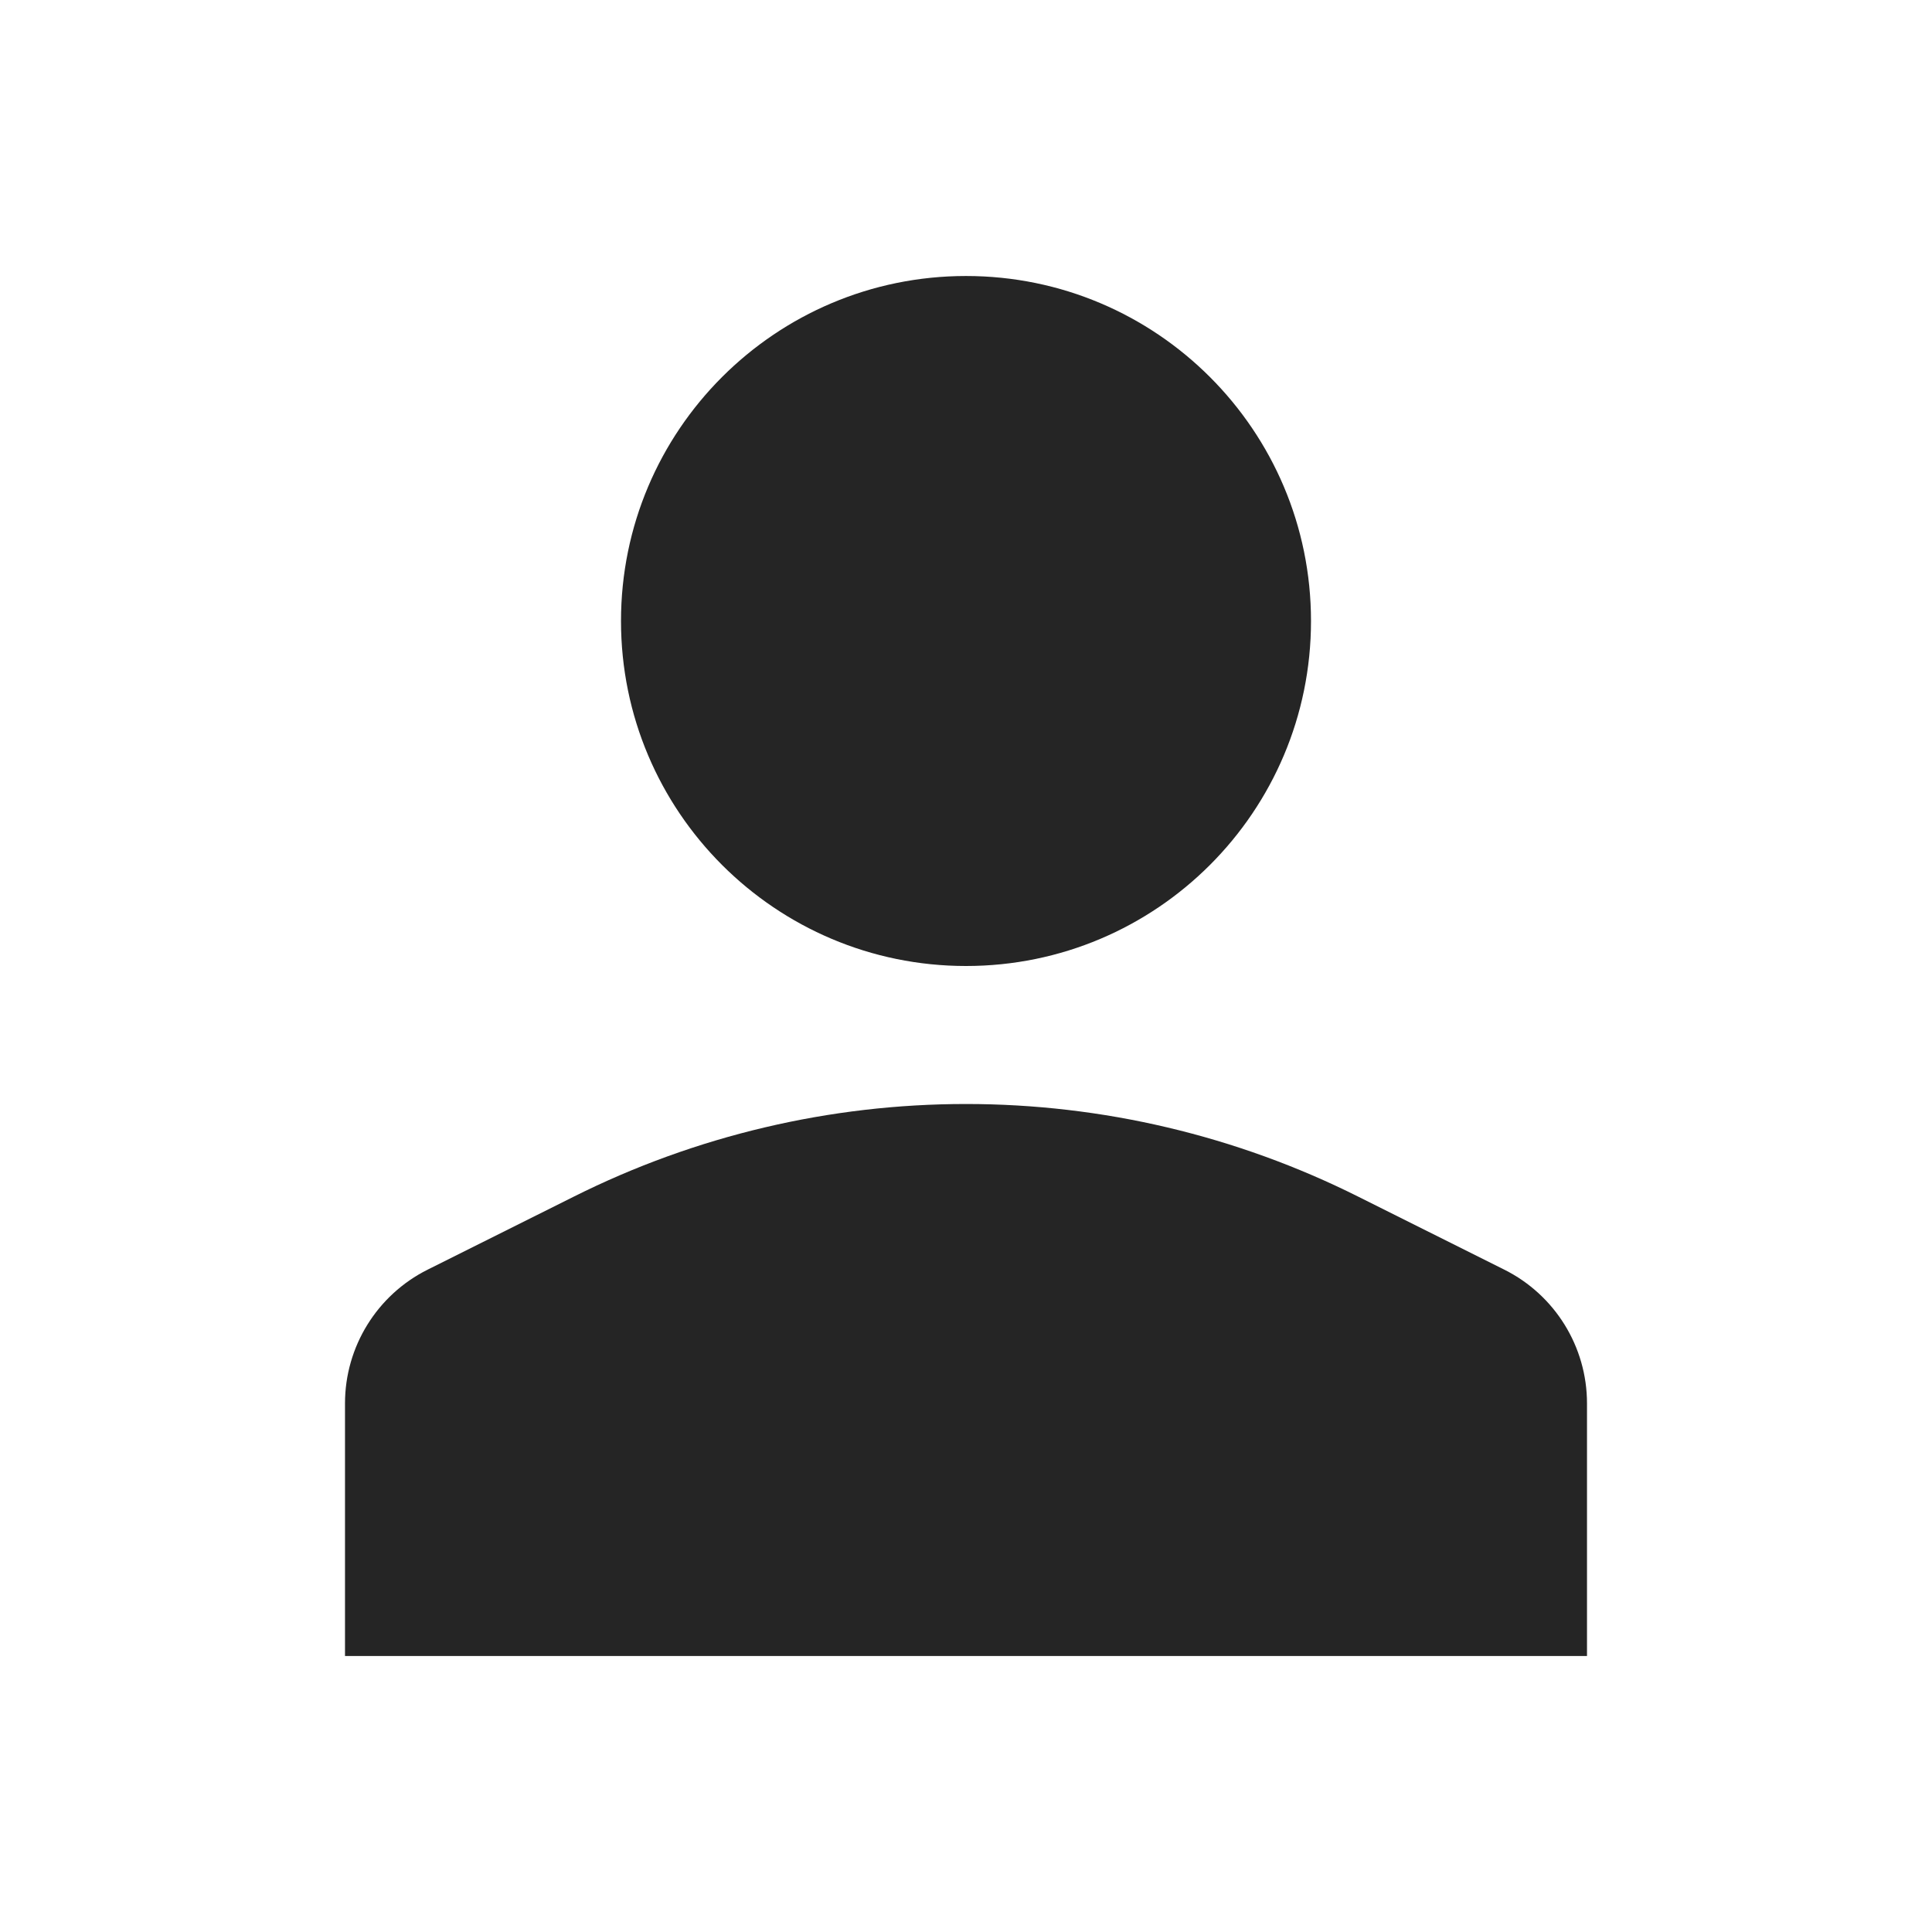
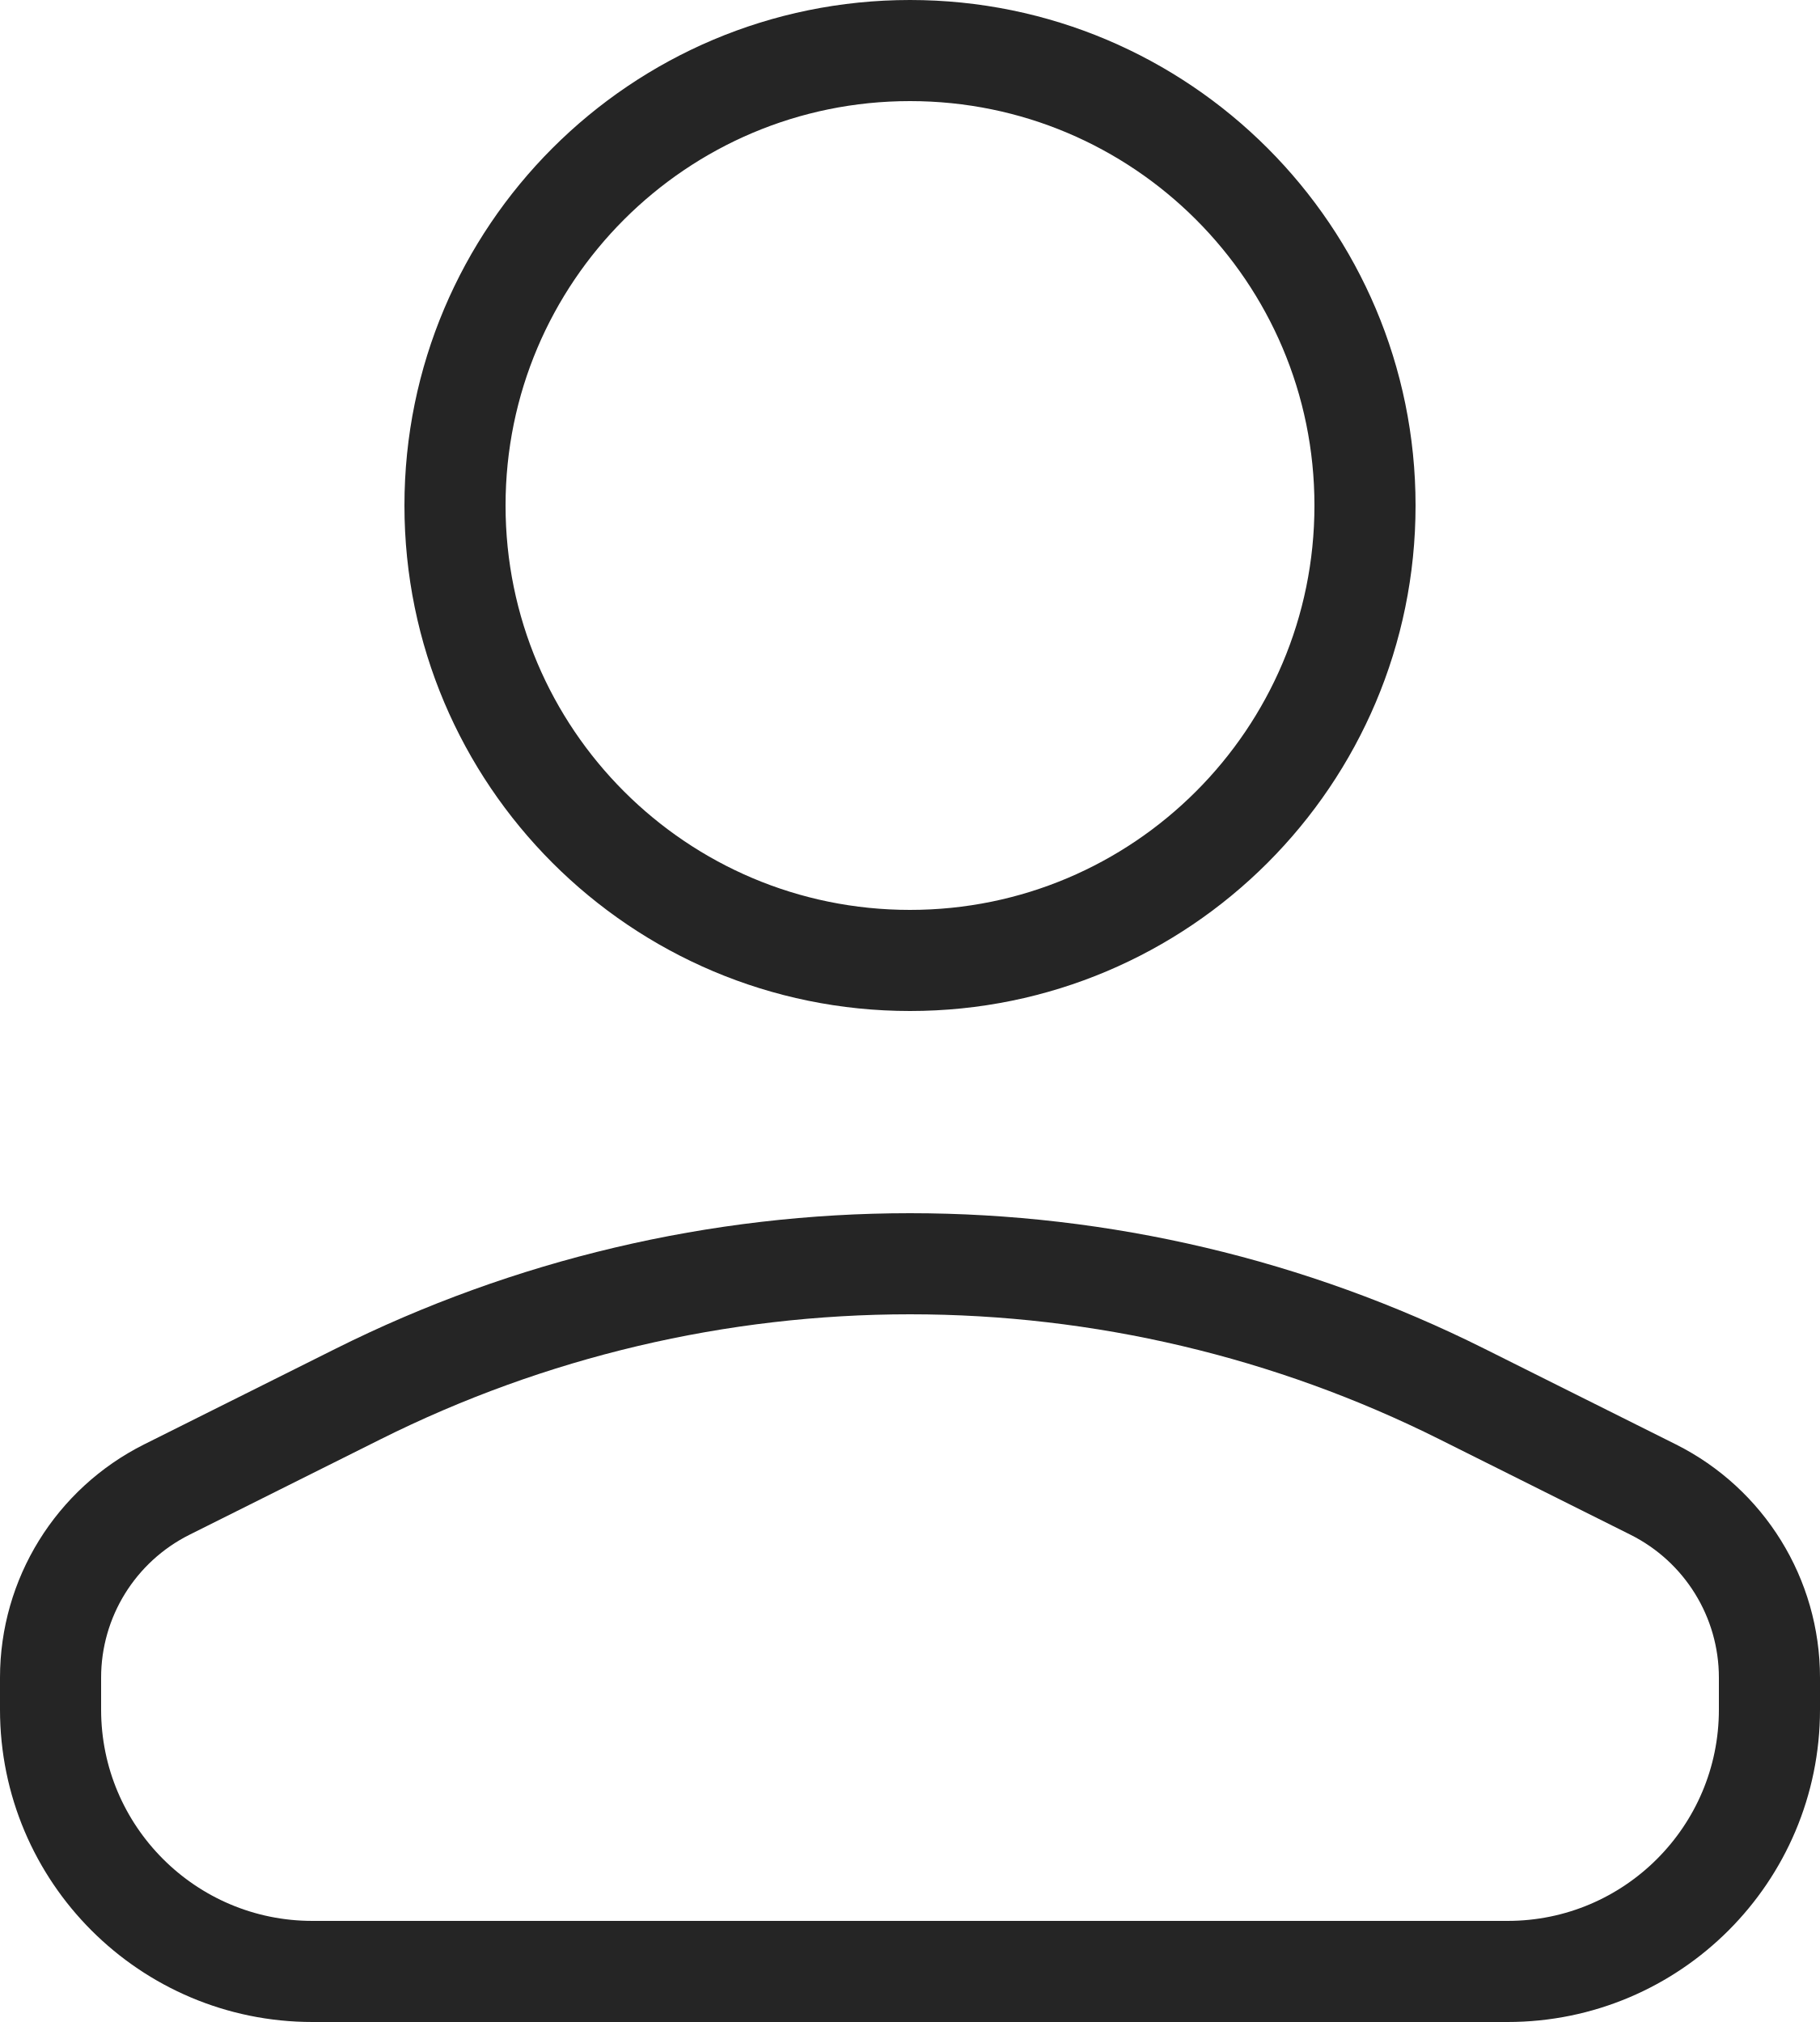
- <svg xmlns="http://www.w3.org/2000/svg" width="28" height="28" viewBox="0 0 28 28" fill="none">
-   <path d="M5 20.339C5 19.518 5.464 18.768 6.197 18.401L8.317 17.342C10.081 16.459 12.027 16 14 16C15.973 16 17.919 16.459 19.683 17.342L21.802 18.401C22.536 18.768 23 19.518 23 20.339V24H5V20.339Z" fill="#252525" />
-   <rect x="9" y="4" width="10" height="10" rx="5" fill="#252525" />
+ <svg xmlns="http://www.w3.org/2000/svg" width="18" height="20" viewBox="0 0 18 20" fill="none">
+   <path d="M17.5 16.594V16.91C17.5 18.34 16.34 19.5 14.91 19.5H3.09C1.66 19.5 0.5 18.34 0.5 16.91V16.594C0.5 15.806 0.945 15.087 1.649 14.734L3.54 13.789C5.236 12.941 7.105 12.5 9 12.5C10.895 12.5 12.764 12.941 14.46 13.789L16.351 14.734C17.055 15.087 17.5 15.806 17.5 16.594Z" stroke="#252525" />
+   <path d="M9 9.5C6.515 9.5 4.5 7.485 4.5 5C4.5 2.515 6.515 0.5 9 0.5C11.485 0.5 13.5 2.515 13.5 5C13.5 7.485 11.485 9.5 9 9.5Z" stroke="#252525" />
</svg>
